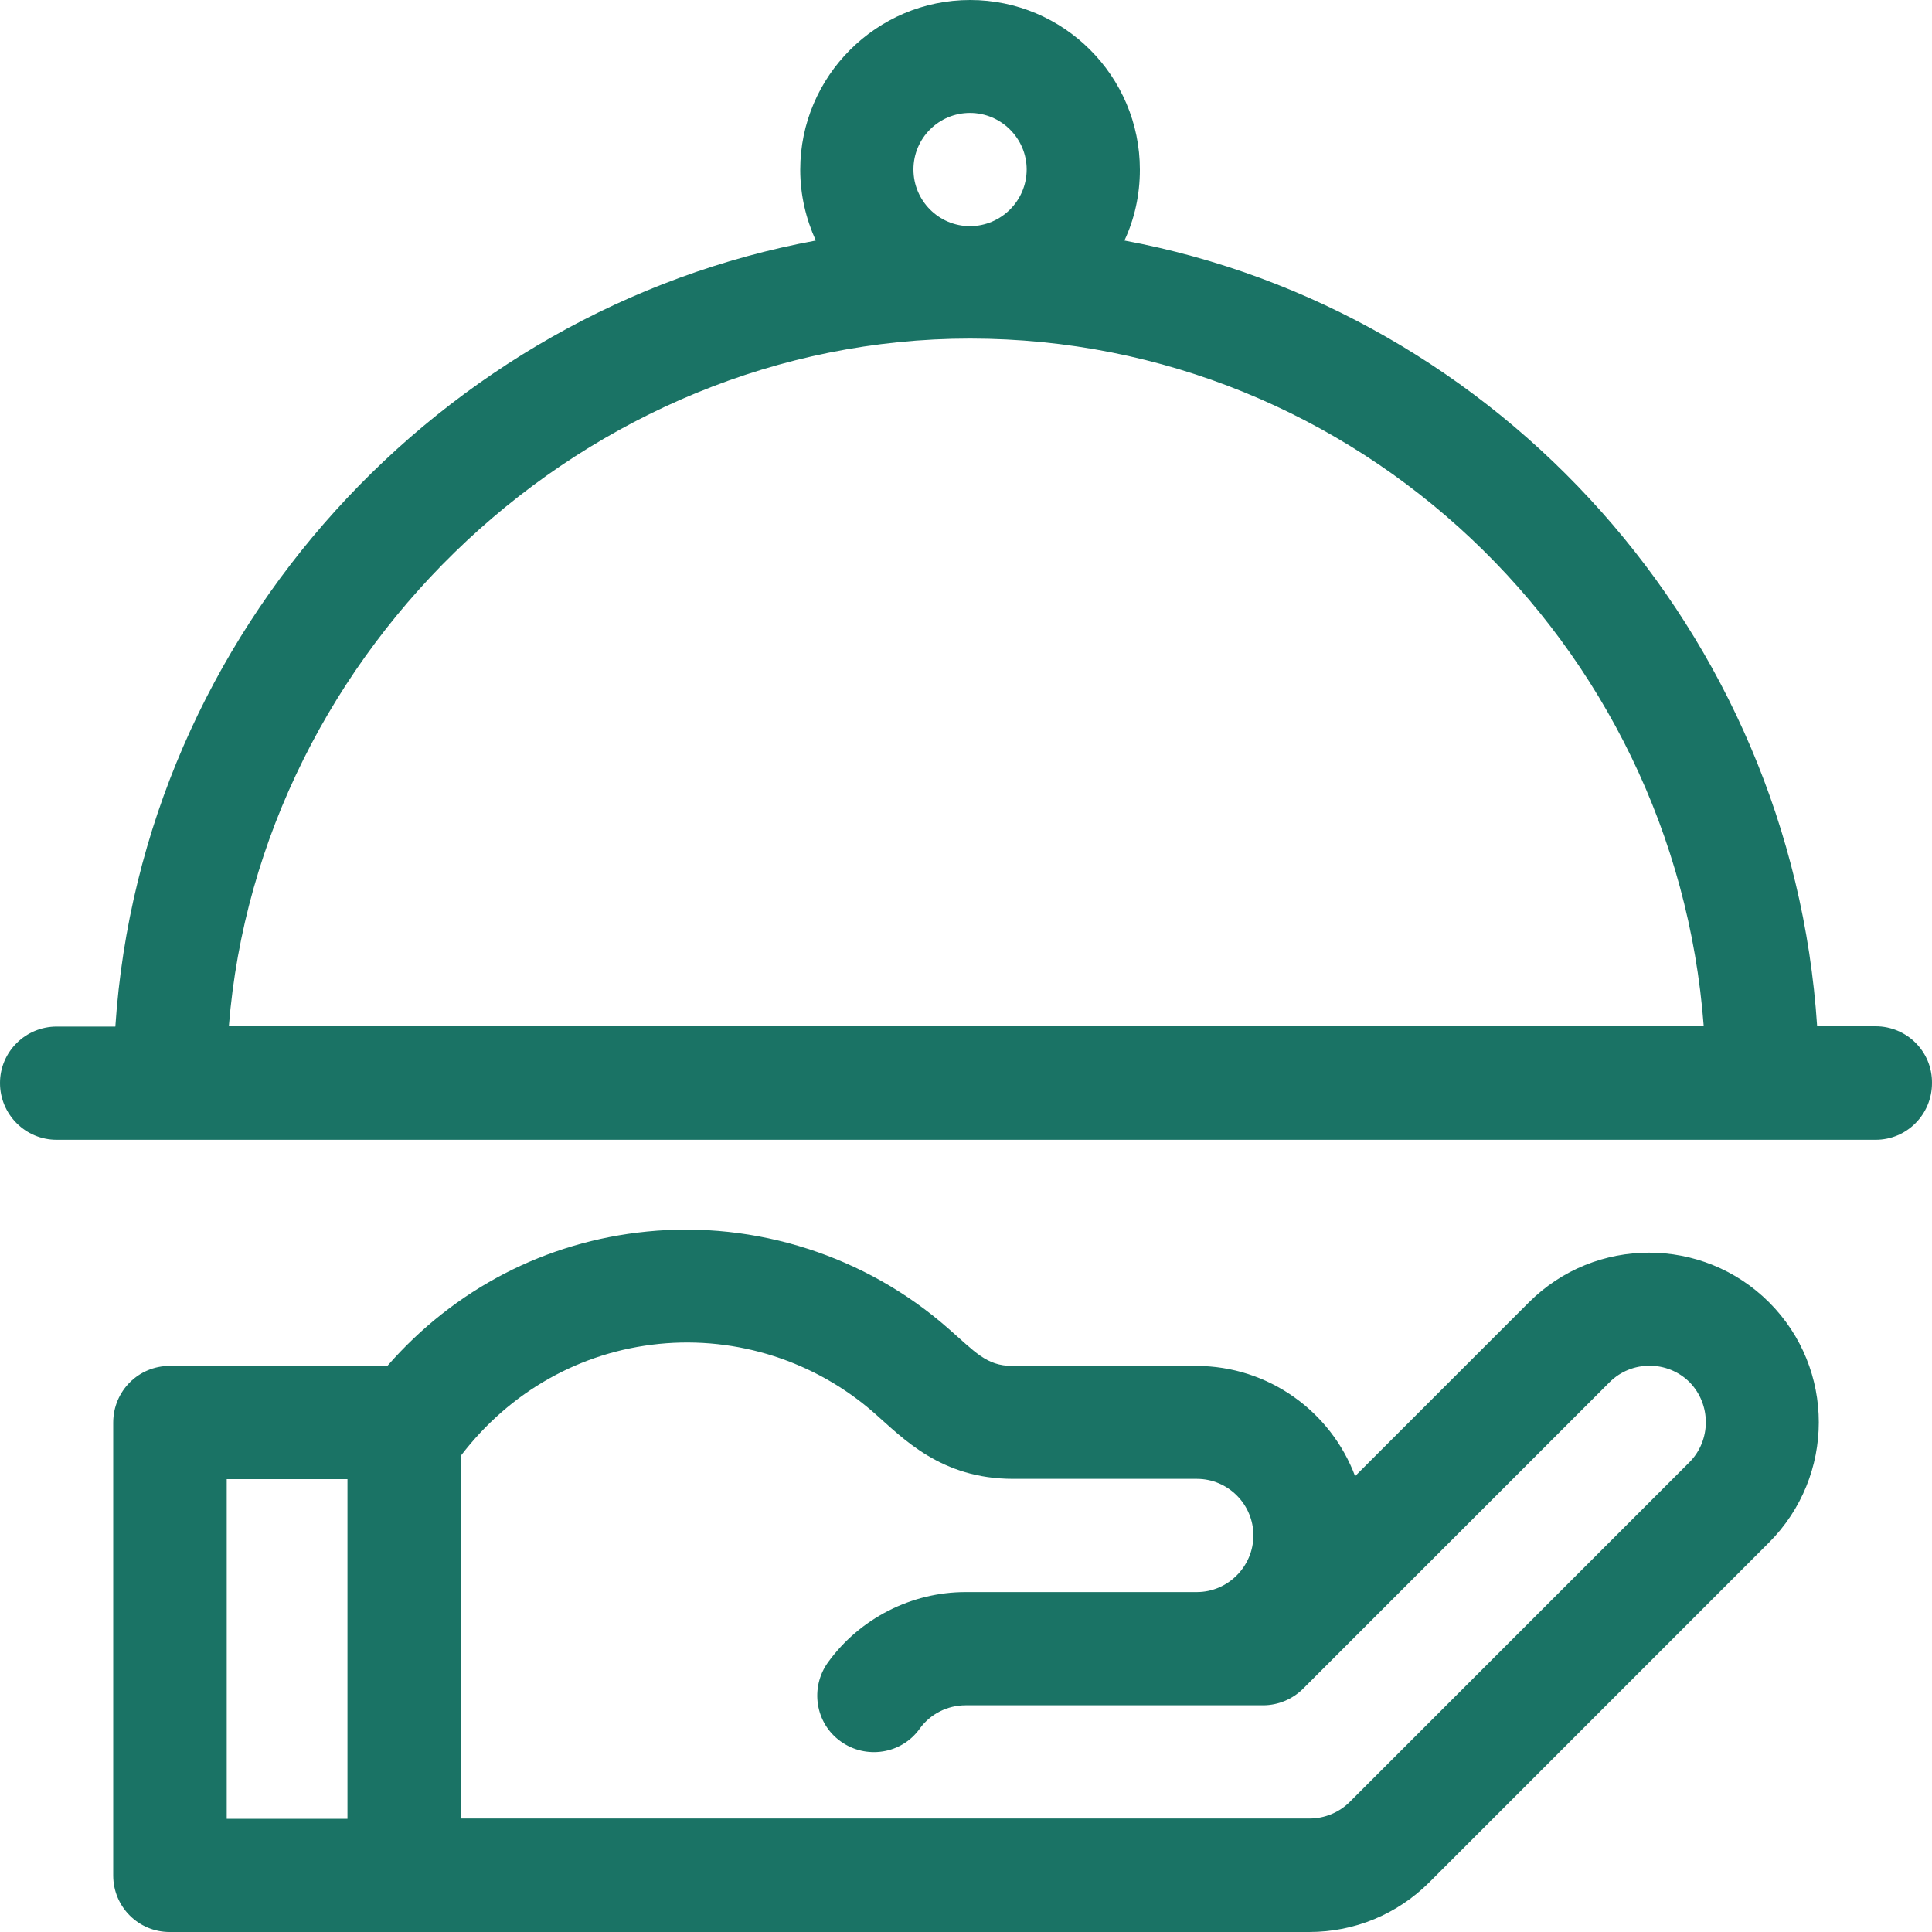
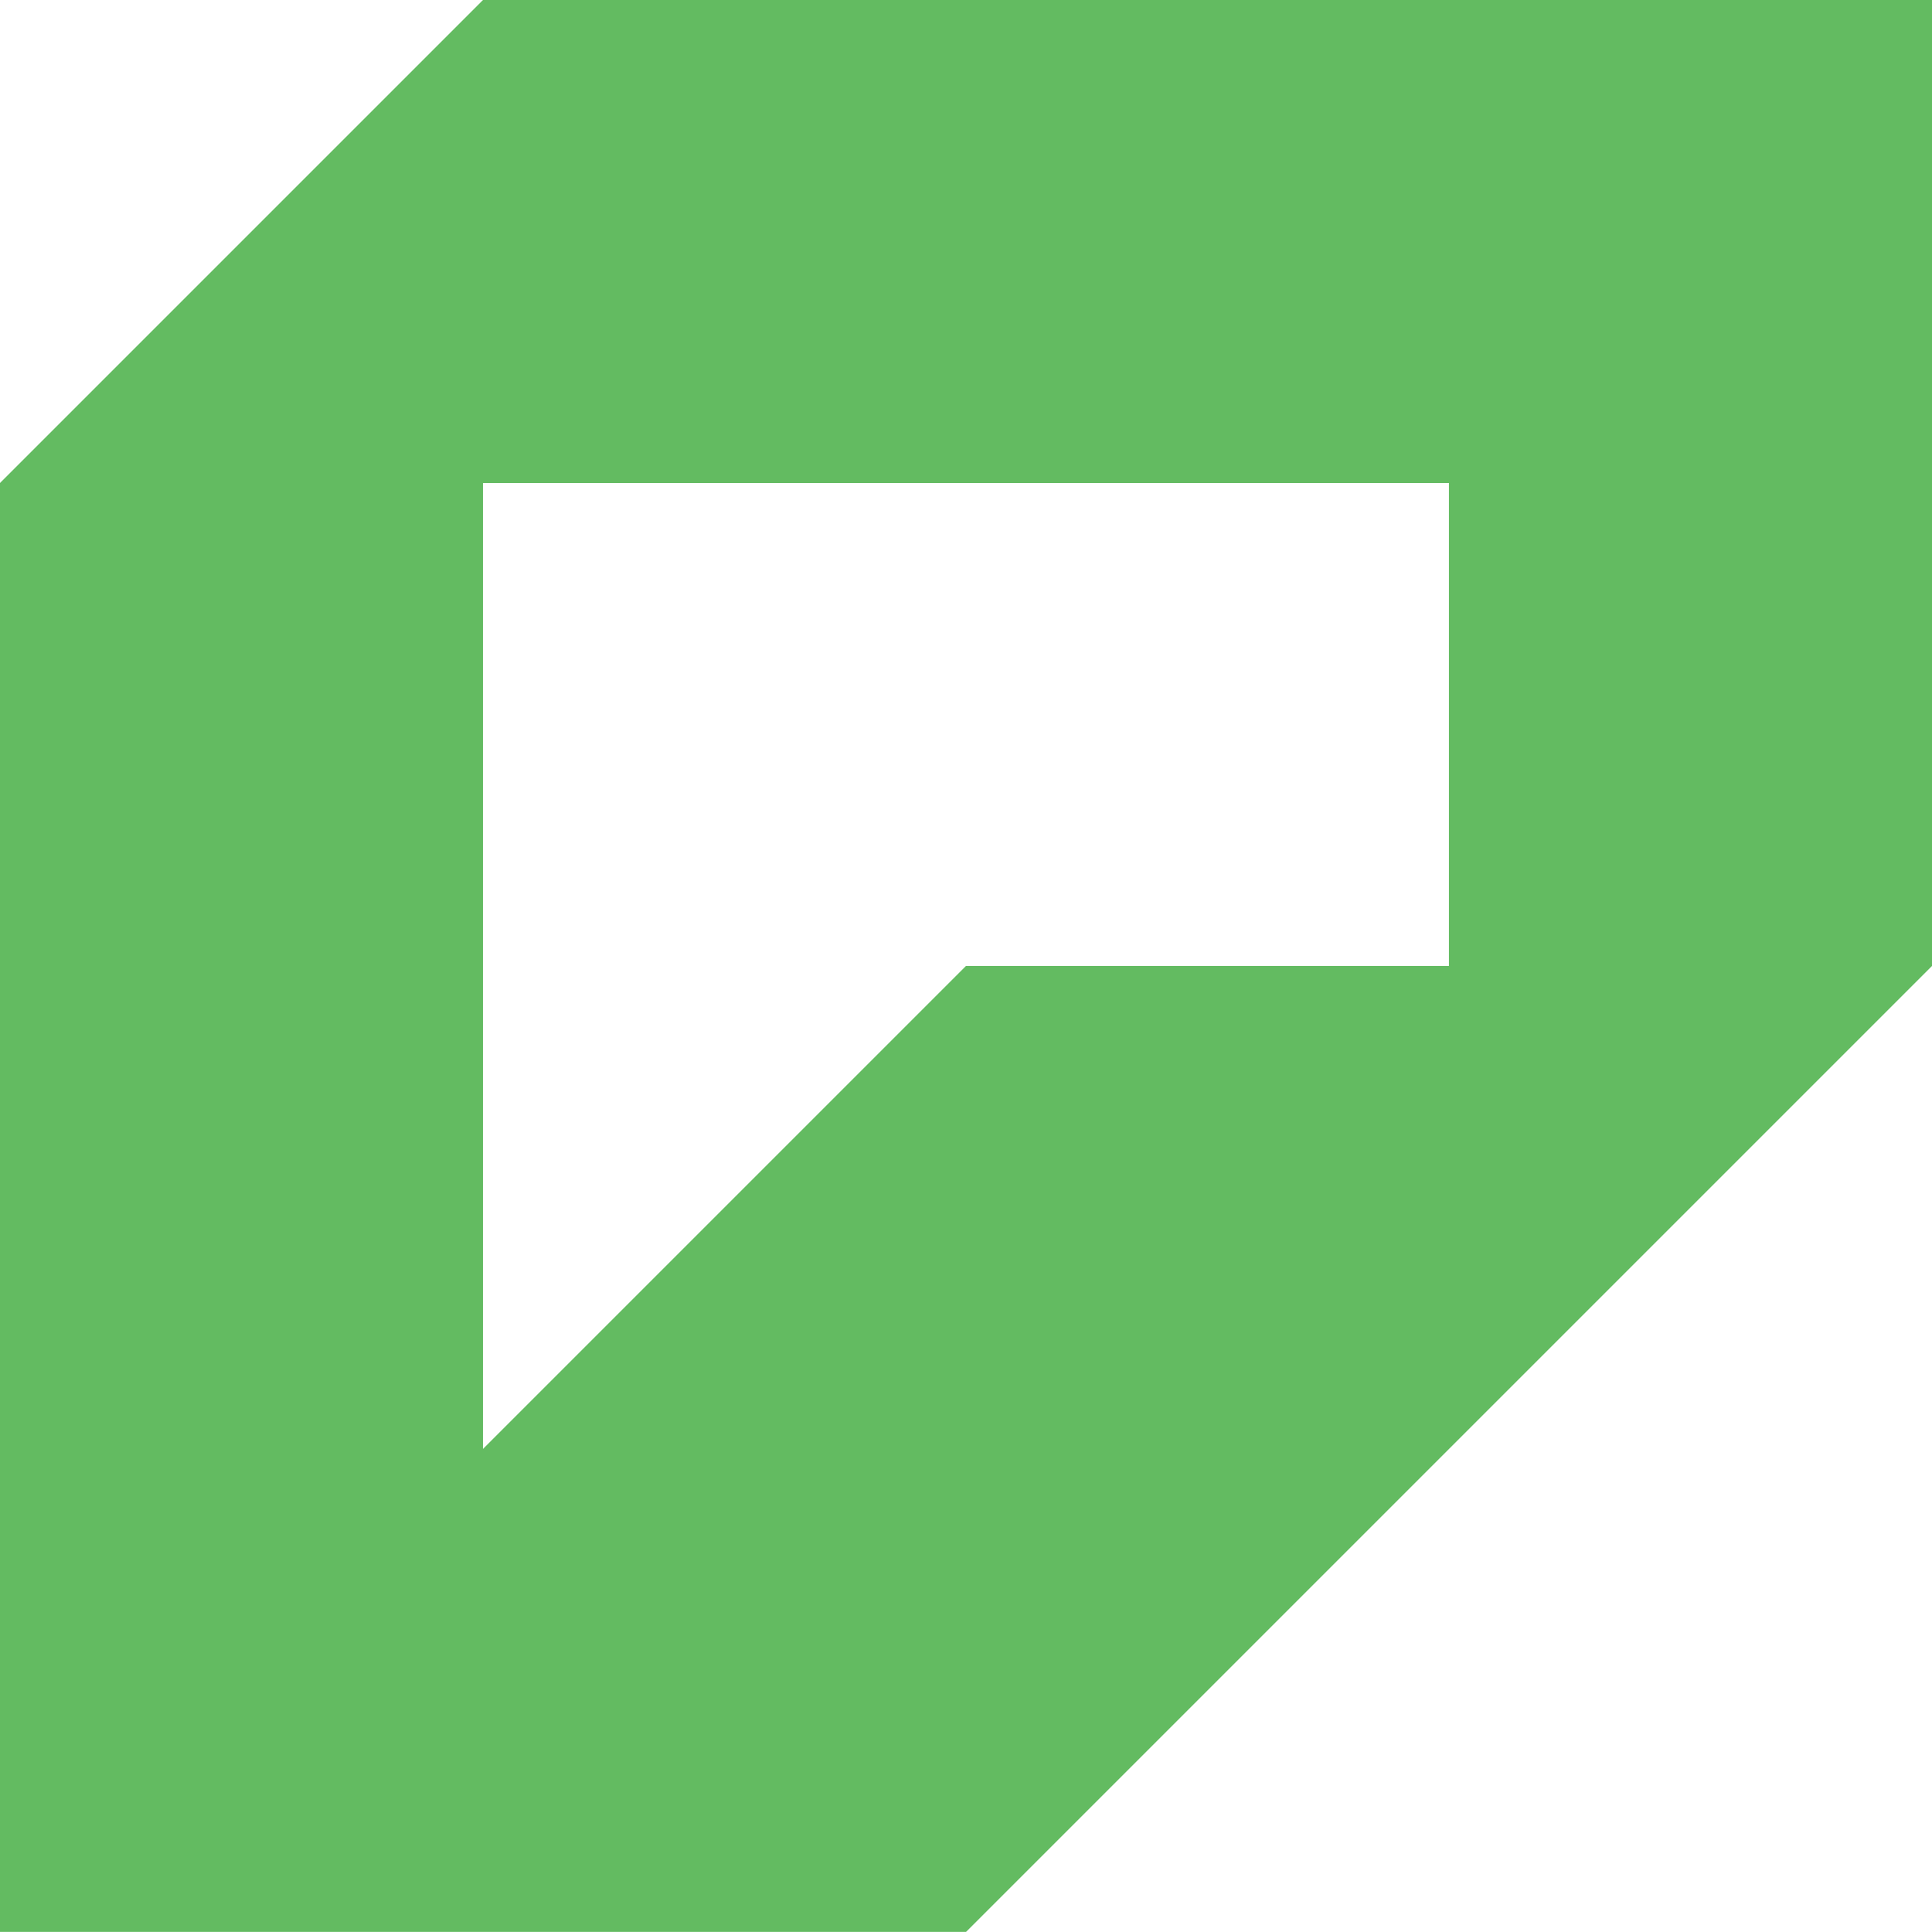
- <svg xmlns="http://www.w3.org/2000/svg" width="20" height="20" viewBox="0 0 20 20" fill="none">
-   <path d="M18.314 13.482C17.628 12.796 16.513 12.796 15.827 13.482L14.028 15.281C13.778 14.615 13.135 14.14 12.382 14.14H10.479C10.209 14.14 10.091 13.991 9.816 13.752C8.964 13.002 7.826 12.636 6.697 12.749C5.648 12.853 4.704 13.345 4.01 14.14H1.756C1.433 14.14 1.172 14.401 1.172 14.727V19.415C1.172 19.739 1.433 20 1.756 20C2.248 20 13.059 20 13.553 20C14.023 20 14.464 19.817 14.796 19.486L18.311 15.97C19 15.281 19 14.168 18.314 13.482ZM3.597 18.828H2.347V15.312H3.597V18.828ZM17.488 15.138L13.972 18.654C13.863 18.763 13.711 18.825 13.559 18.825C13.368 18.825 4.96 18.825 4.772 18.825V15.068C5.28 14.404 6.008 13.994 6.823 13.912C7.63 13.831 8.442 14.092 9.052 14.629C9.349 14.89 9.74 15.309 10.488 15.309H12.39C12.713 15.309 12.975 15.573 12.975 15.894C12.975 16.217 12.71 16.481 12.39 16.481H9.996C9.434 16.481 8.9 16.754 8.571 17.209C8.383 17.471 8.439 17.839 8.703 18.027C8.964 18.215 9.333 18.159 9.521 17.895C9.63 17.743 9.808 17.653 9.996 17.653C10.623 17.653 12.438 17.653 13.076 17.653C13.23 17.653 13.379 17.591 13.489 17.482L16.662 14.309C16.889 14.081 17.263 14.081 17.491 14.309C17.715 14.539 17.715 14.91 17.488 15.138Z" fill="#1a7365" />
-   <path d="M19.416 10.624H18.811C18.544 6.54 15.509 3.21 11.64 2.49C11.744 2.268 11.8 2.018 11.8 1.757C11.8 0.787 11.01 0 10.043 0C9.074 0 8.284 0.79 8.284 1.757C8.284 2.018 8.343 2.265 8.445 2.49C4.575 3.204 1.467 6.526 1.194 10.627H0.587C0.264 10.627 0 10.888 0 11.211C0 11.535 0.261 11.799 0.587 11.799H19.416C19.739 11.799 20 11.537 20 11.211C20.003 10.885 19.739 10.624 19.416 10.624ZM10.041 1.169C10.364 1.169 10.628 1.433 10.628 1.754C10.628 2.077 10.364 2.341 10.041 2.341C9.718 2.341 9.456 2.077 9.456 1.754C9.456 1.431 9.718 1.169 10.041 1.169ZM2.369 10.624C2.681 6.714 6.067 3.505 10.041 3.505C14.045 3.505 17.339 6.653 17.637 10.624H2.369Z" fill="#1a7365" />
+ <svg xmlns="http://www.w3.org/2000/svg" id="Capa_2" data-name="Capa 2" viewBox="0 0 205.93 205.93">
+   <defs>
+     <style>
+       .cls-1 {
+         fill: #63bb61;
+       }
+     </style>
+   </defs>
+   <g id="Capa_1-2" data-name="Capa 1">
+     <path class="cls-1" d="m51.48,0L0,51.48v154.44h102.97l51.48-51.48,51.48-51.48V0H51.48Zm102.96,102.96h-51.48l-51.48,51.48V51.48h102.96v51.48Z" />
+   </g>
</svg>
